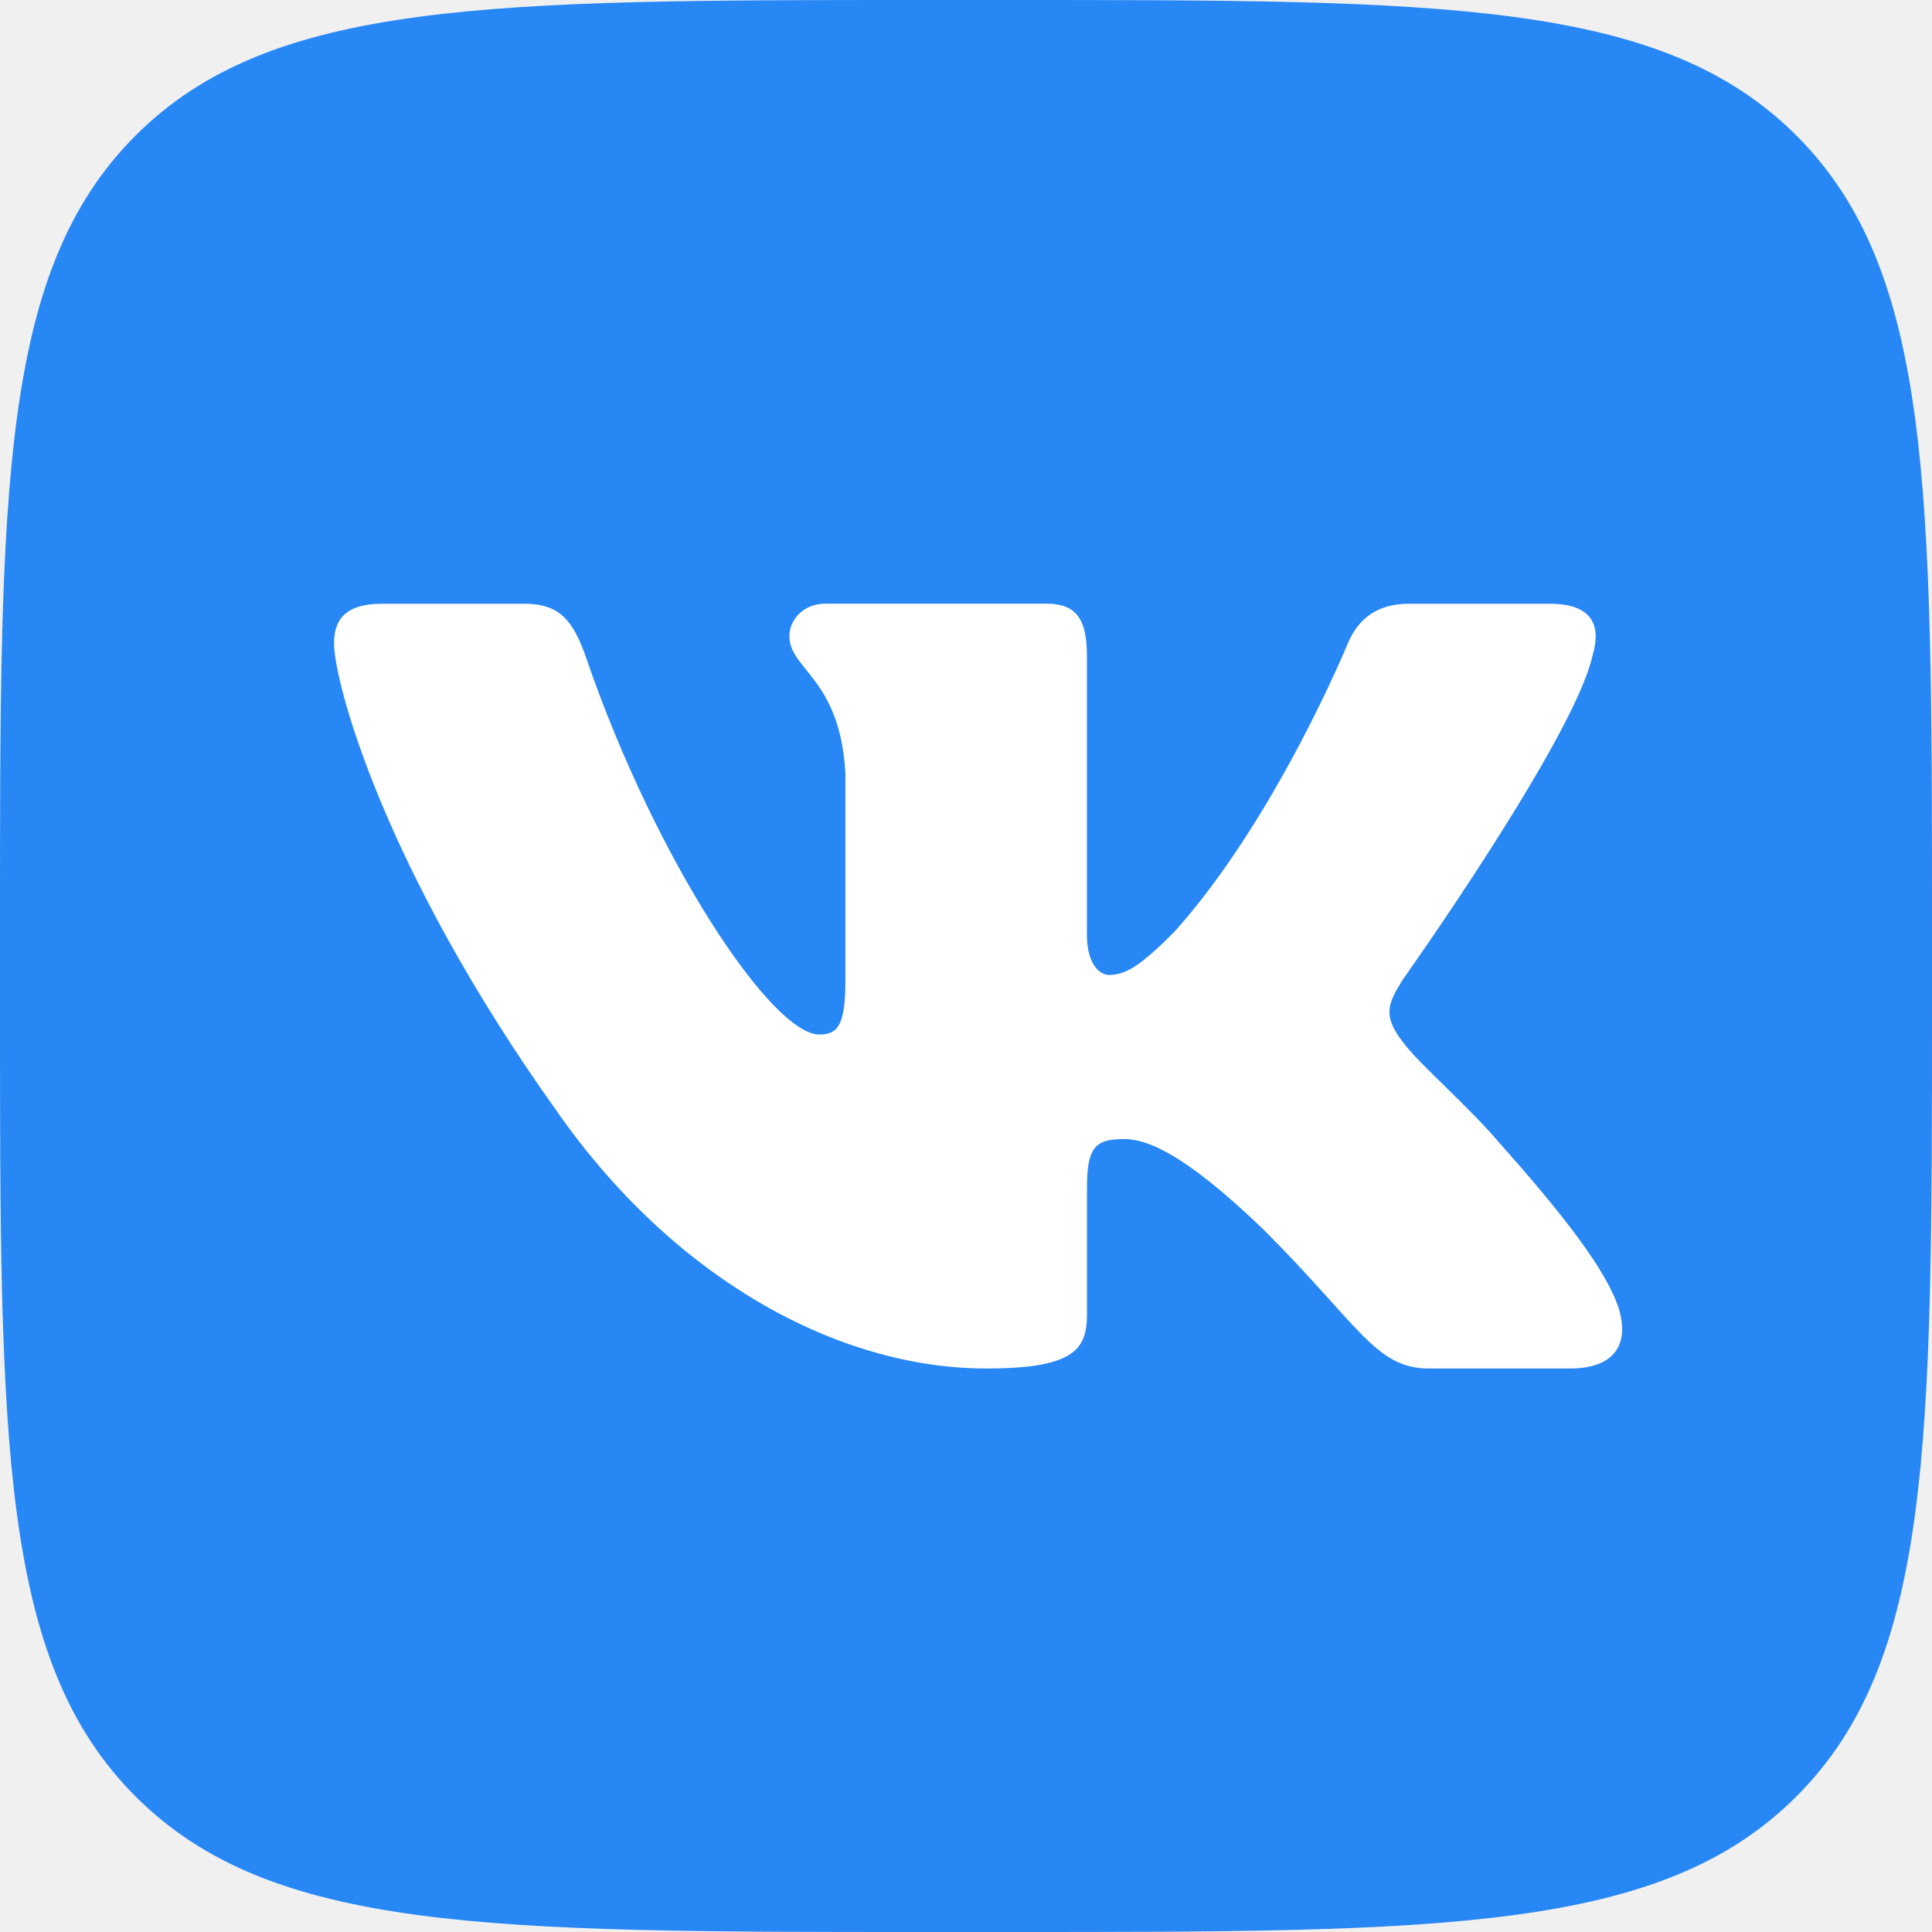
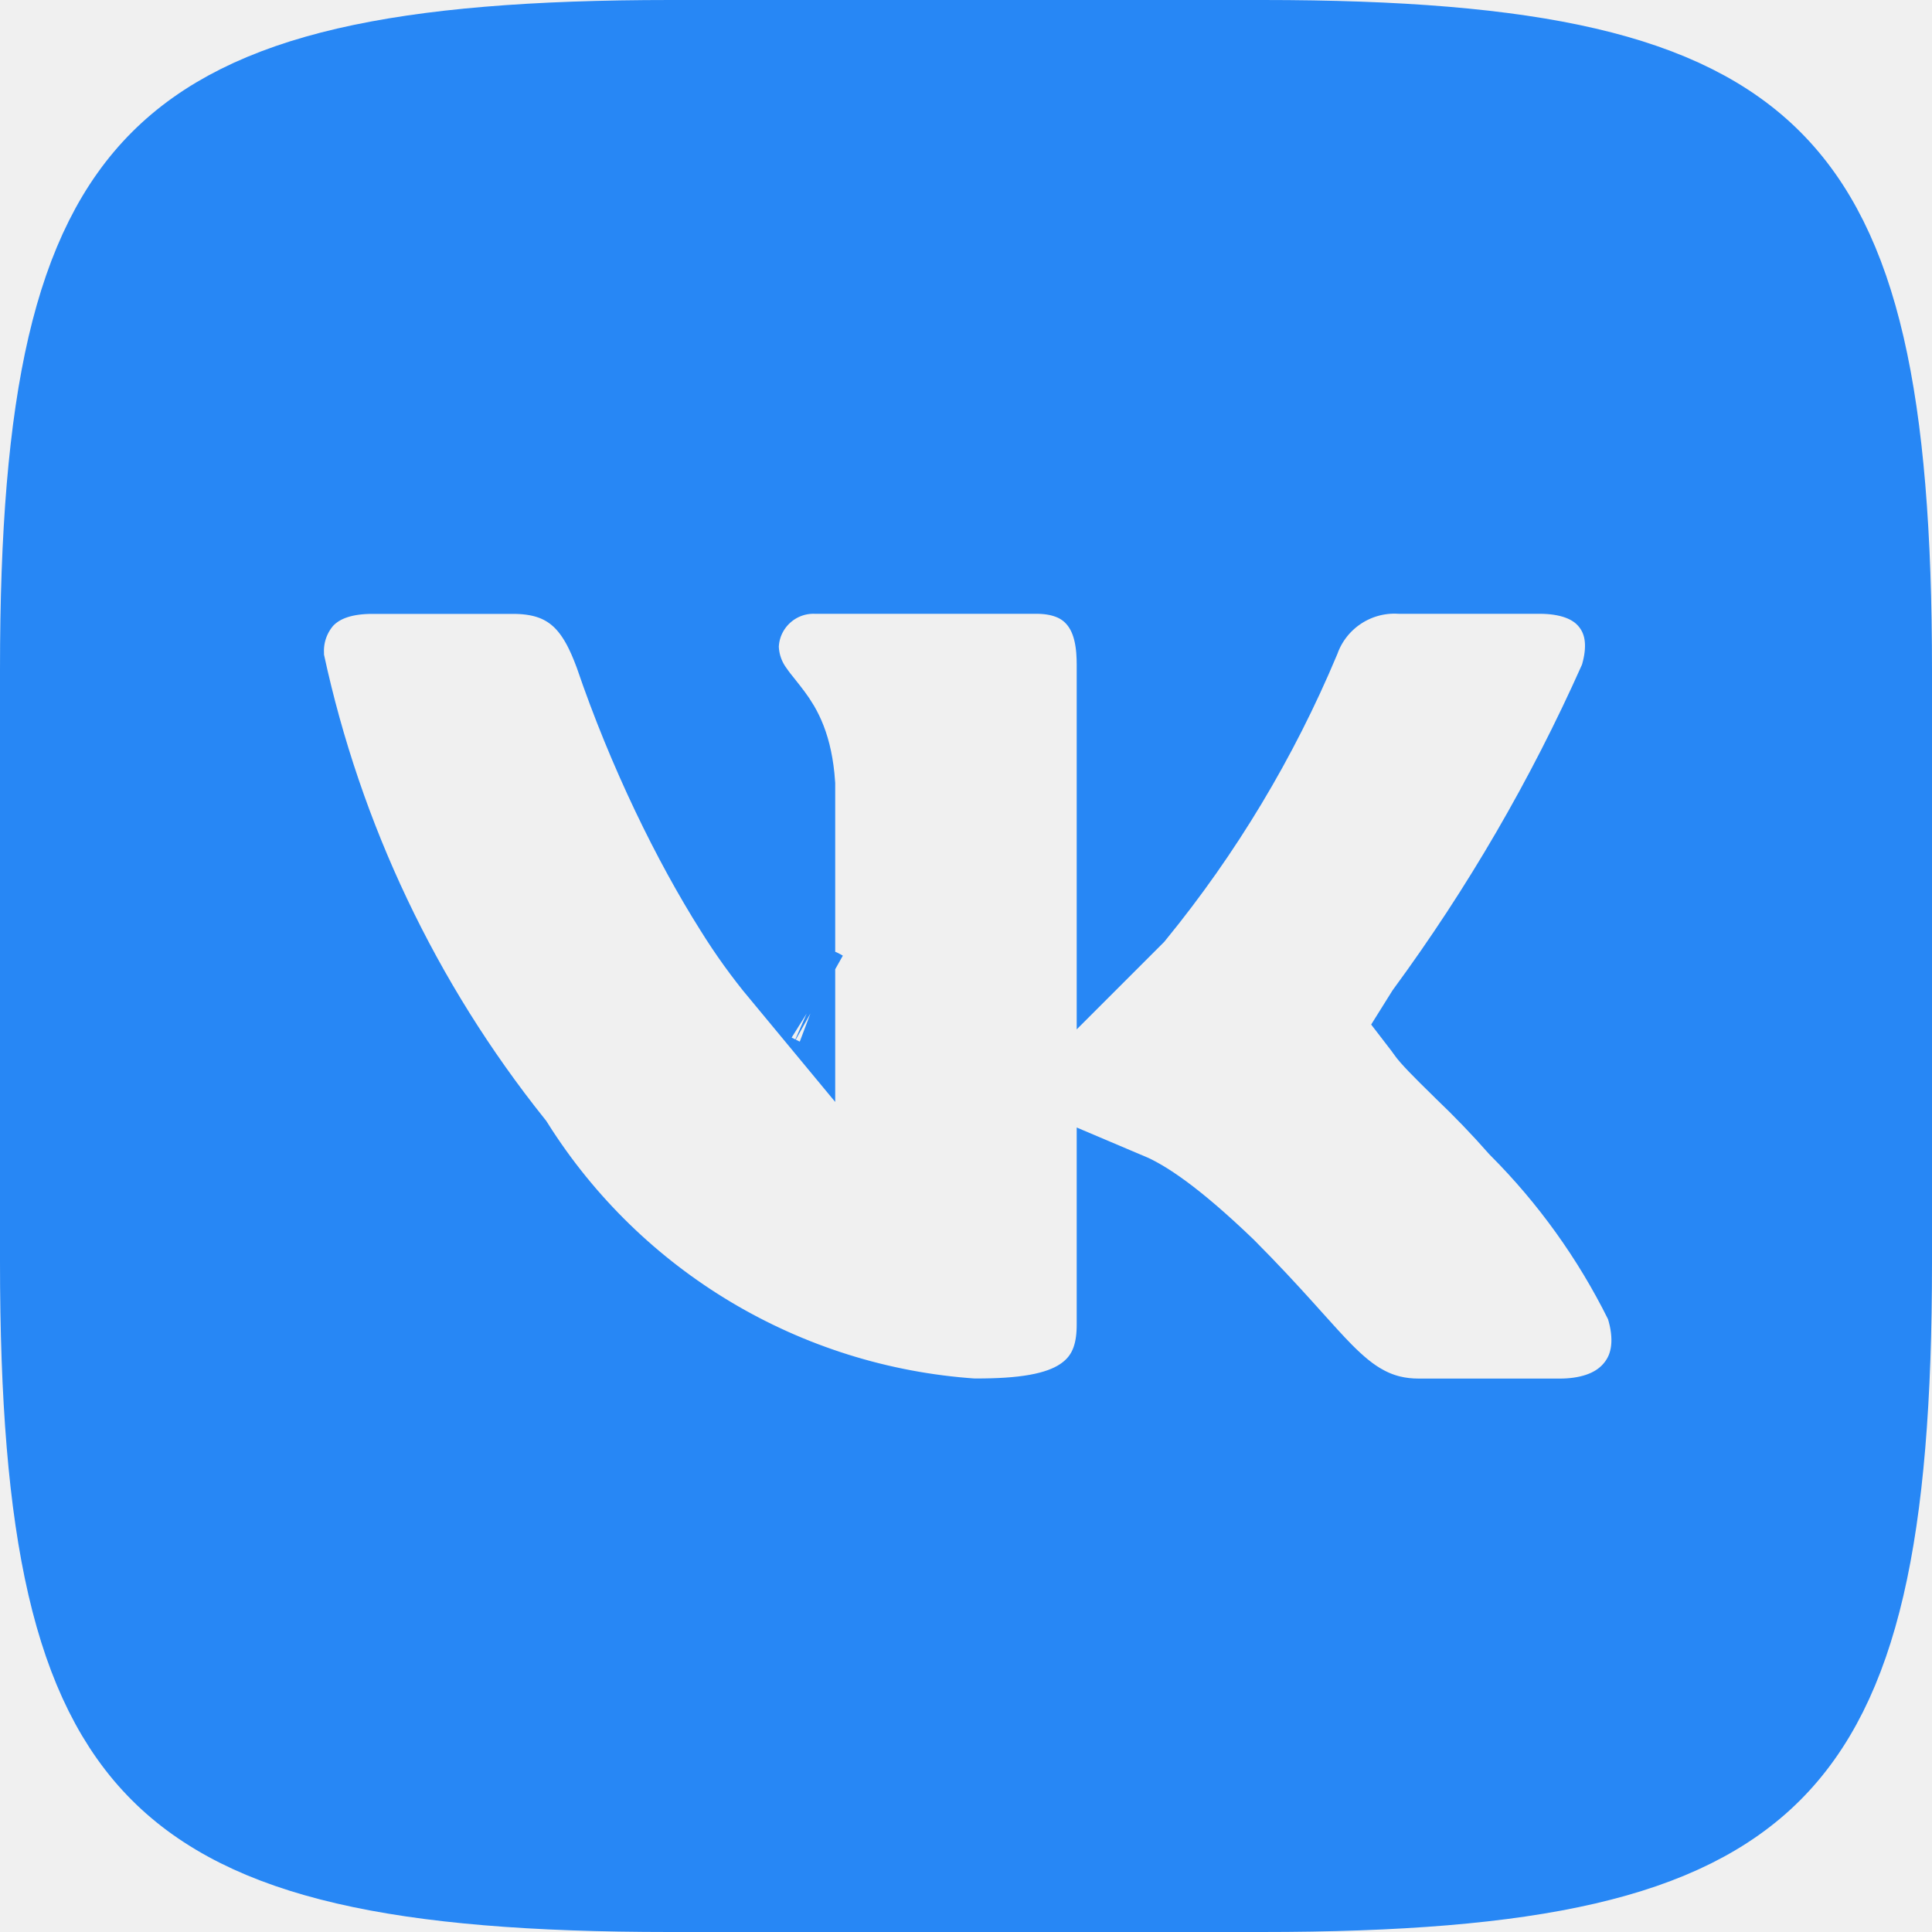
- <svg xmlns="http://www.w3.org/2000/svg" width="24" height="24" fill="none">
-   <g clip-path="url(#clip0)">
-     <path d="M0 11.5c0-5.421 0-8.132 1.684-9.816C3.368 0 6.08 0 11.5 0h1c5.421 0 8.132 0 9.816 1.684C24 3.368 24 6.08 24 11.5v1c0 5.421 0 8.132-1.684 9.816C20.632 24 17.92 24 12.5 24h-1c-5.421 0-8.132 0-9.816-1.684C0 20.632 0 17.92 0 12.5v-1z" fill="#2787F5" />
-     <path fill-rule="evenodd" clip-rule="evenodd" d="M6.5 7.5H4.75c-.5 0-.6.235-.6.495 0 .463.594 2.762 2.763 5.803C8.36 15.874 10.398 17 12.253 17c1.112 0 1.25-.25 1.25-.68v-1.57c0-.5.105-.6.457-.6.26 0 .705.13 1.743 1.131C16.89 16.468 17.087 17 17.753 17h1.75c.501 0 .751-.25.607-.743-.158-.492-.725-1.206-1.476-2.051-.409-.482-1.02-1.001-1.206-1.26-.26-.335-.185-.483 0-.78 0 0 2.133-3.003 2.355-4.023.111-.37 0-.643-.53-.643h-1.75c-.445 0-.65.235-.761.495 0 0-.89 2.17-2.151 3.578-.408.408-.594.538-.816.538-.111 0-.273-.13-.273-.5V8.142c0-.445-.129-.643-.5-.643h-2.75c-.278 0-.446.207-.446.402 0 .422.63.52.696 1.706v2.577c0 .565-.102.667-.325.667-.593 0-2.037-2.178-2.893-4.672-.167-.484-.336-.68-.783-.68z" fill="#fff" />
-   </g>
-   <defs>
-     <clipPath id="clip0">
-       <path fill="#fff" d="M0 0h24v24H0z" />
-     </clipPath>
-   </defs>
+ <svg xmlns="http://www.w3.org/2000/svg" width="20" height="20" fill="none">
+   <path d="M10.07 14.77h.034c.464 0 .864-.044 1.146-.232.361-.24.396-.607.396-.83v-1.282c.142.06.436.238.983.764.237.238.426.443.586.62l.088.098c.122.136.236.263.34.368.13.13.276.26.45.351.186.099.381.144.595.144h1.458c.27 0 .605-.065.832-.329.244-.284.235-.641.146-.933l-.012-.039-.018-.036a6.984 6.984 0 00-1.31-1.825 9.545 9.545 0 00-.573-.596l-.019-.019c-.21-.205-.323-.321-.36-.376l-.01-.015-.01-.014-.01-.013a2.86 2.86 0 01.026-.041 18.703 18.703 0 002.003-3.446l.014-.03.009-.03c.061-.204.111-.53-.09-.815-.208-.293-.55-.36-.826-.36h-1.444a1.128 1.128 0 00-1.116.735 11.501 11.501 0 01-1.697 2.825l-.035.035V6.885c0-.206-.023-.483-.193-.708-.198-.262-.49-.323-.724-.323H8.446a.86.86 0 00-.882.797l-.002.018v.019a.9.9 0 00.17.515c.037.054.078.105.109.143l.007.009c.03.038.055.069.08.103.087.117.192.29.218.663v1.9a5.88 5.88 0 01-.47-.653c-.43-.68-.892-1.618-1.234-2.623l-.003-.008-.003-.008c-.075-.2-.18-.438-.373-.614-.22-.2-.484-.26-.75-.26h-1.46c-.277 0-.563.064-.769.281a.9.9 0 00-.23.635v.053l.01.052a12.126 12.126 0 002.383 5.018 6.193 6.193 0 004.823 2.876zm-1.614-4.455a.023.023 0 01.004.002l-.004-.002zM6.938.5h6.135c2.81 0 4.34.347 5.211 1.22.871.873 1.216 2.406 1.216 5.217v6.136c0 2.81-.348 4.34-1.22 5.211-.873.871-2.406 1.216-5.218 1.216H6.928c-2.81 0-4.34-.348-5.211-1.22C.845 17.407.5 15.874.5 13.062V6.928c0-2.805.347-4.335 1.22-5.207C2.595.847 4.128.5 6.939.5z" fill="#2787F5" stroke="#2787F5" />
</svg>
